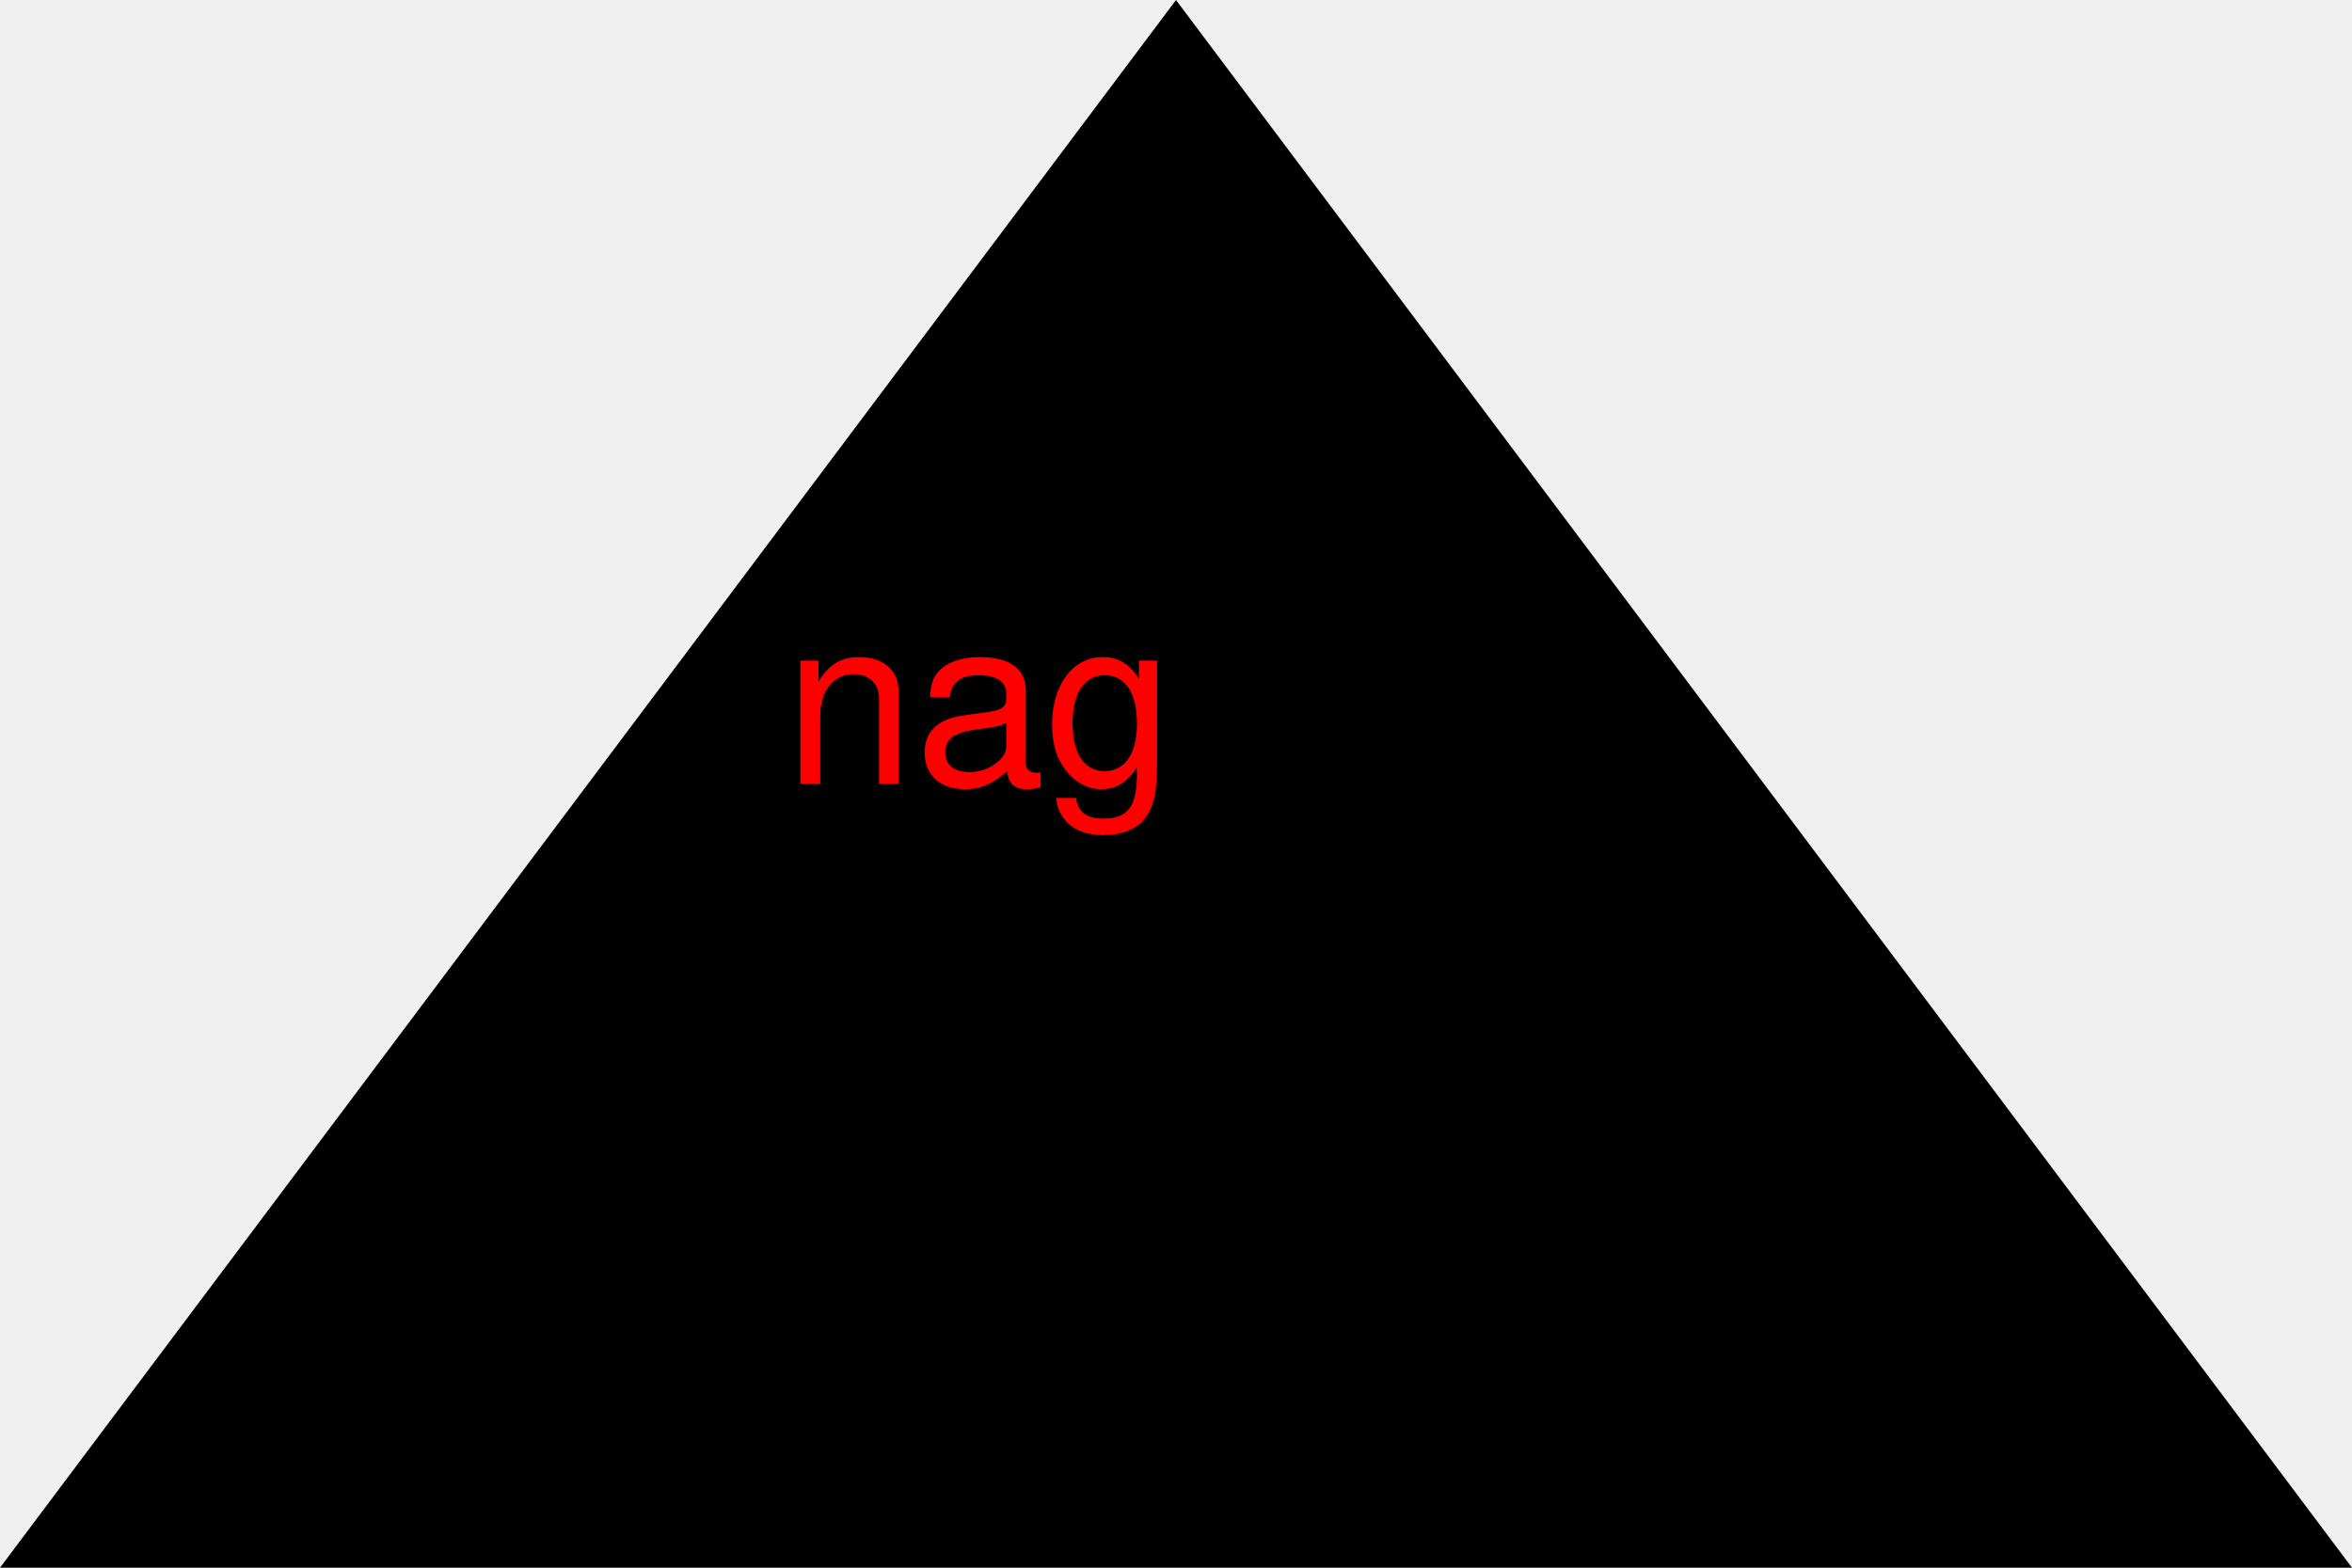
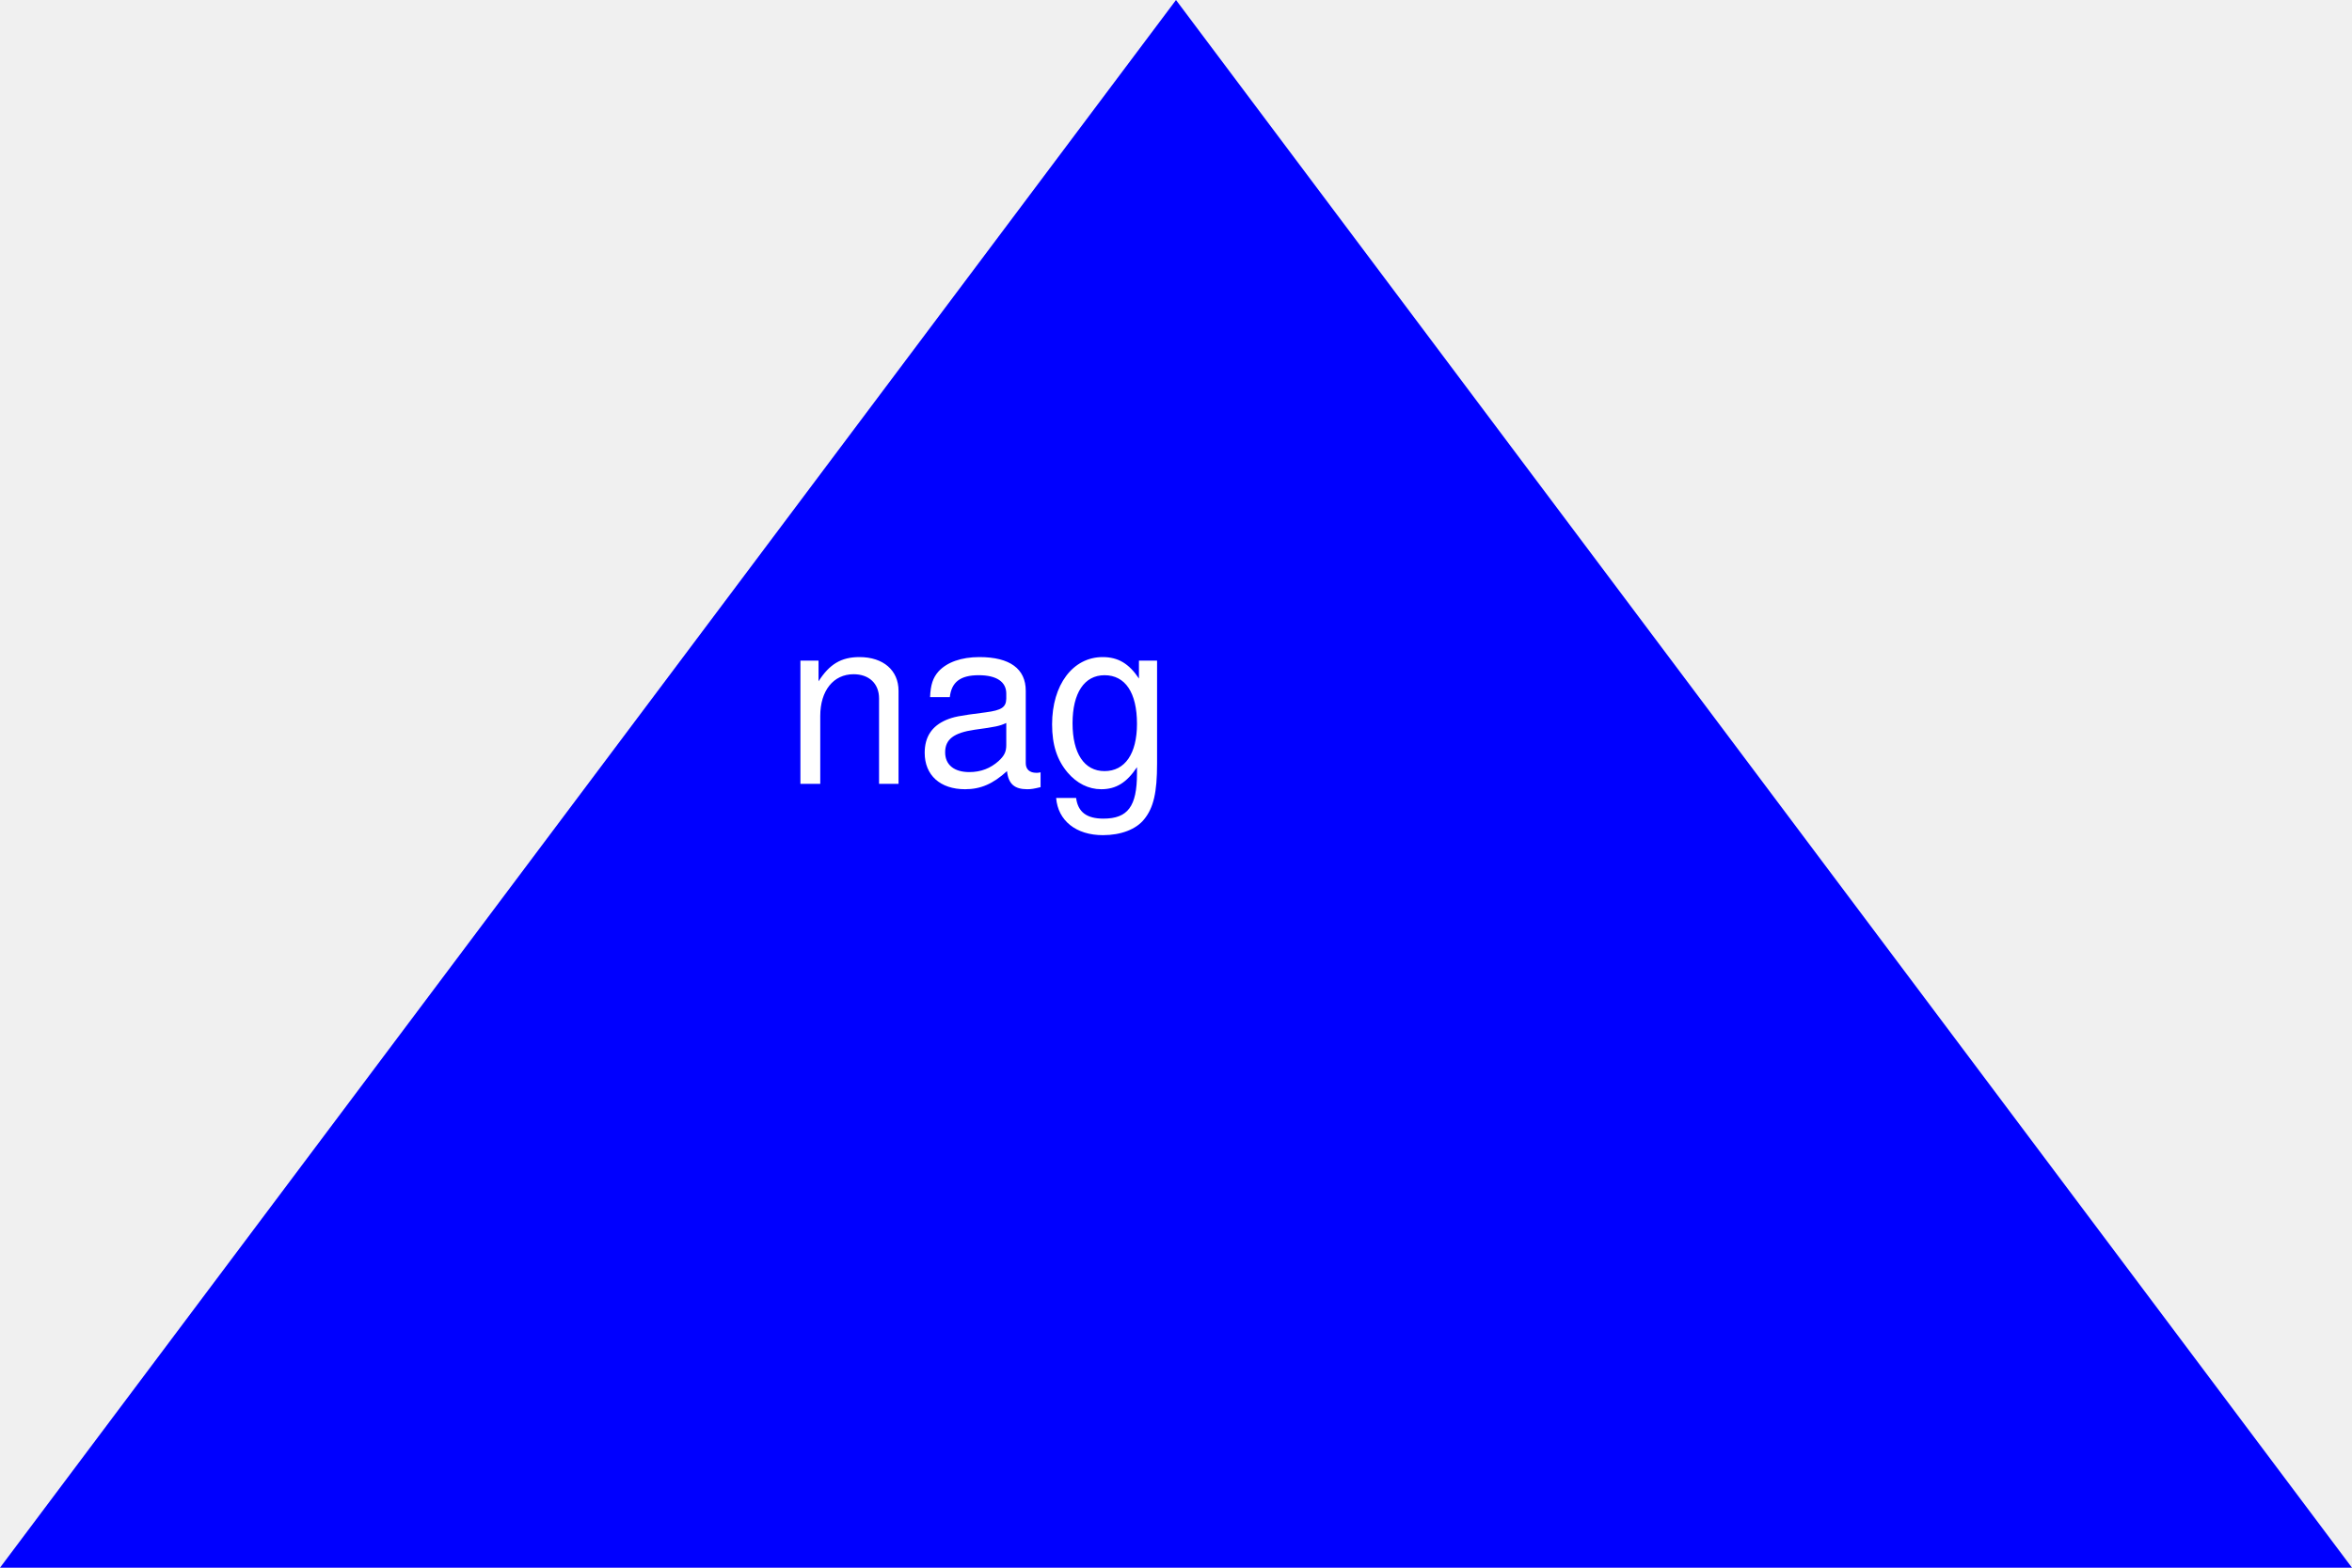
<svg xmlns="http://www.w3.org/2000/svg" width="300" height="200">
-   <polygon points="150 0, 300 200, 0 200" fill="black" />
-   <text x="100" y="100" font-family="helvetica" font-size="30" fill="red">nag</text>
+   <polygon points="150 0, 300 200, 0 200" fill="blue" />
+   <text x="100" y="100" font-family="helvetica" font-size="30" fill="white">nag</text>
</svg>
